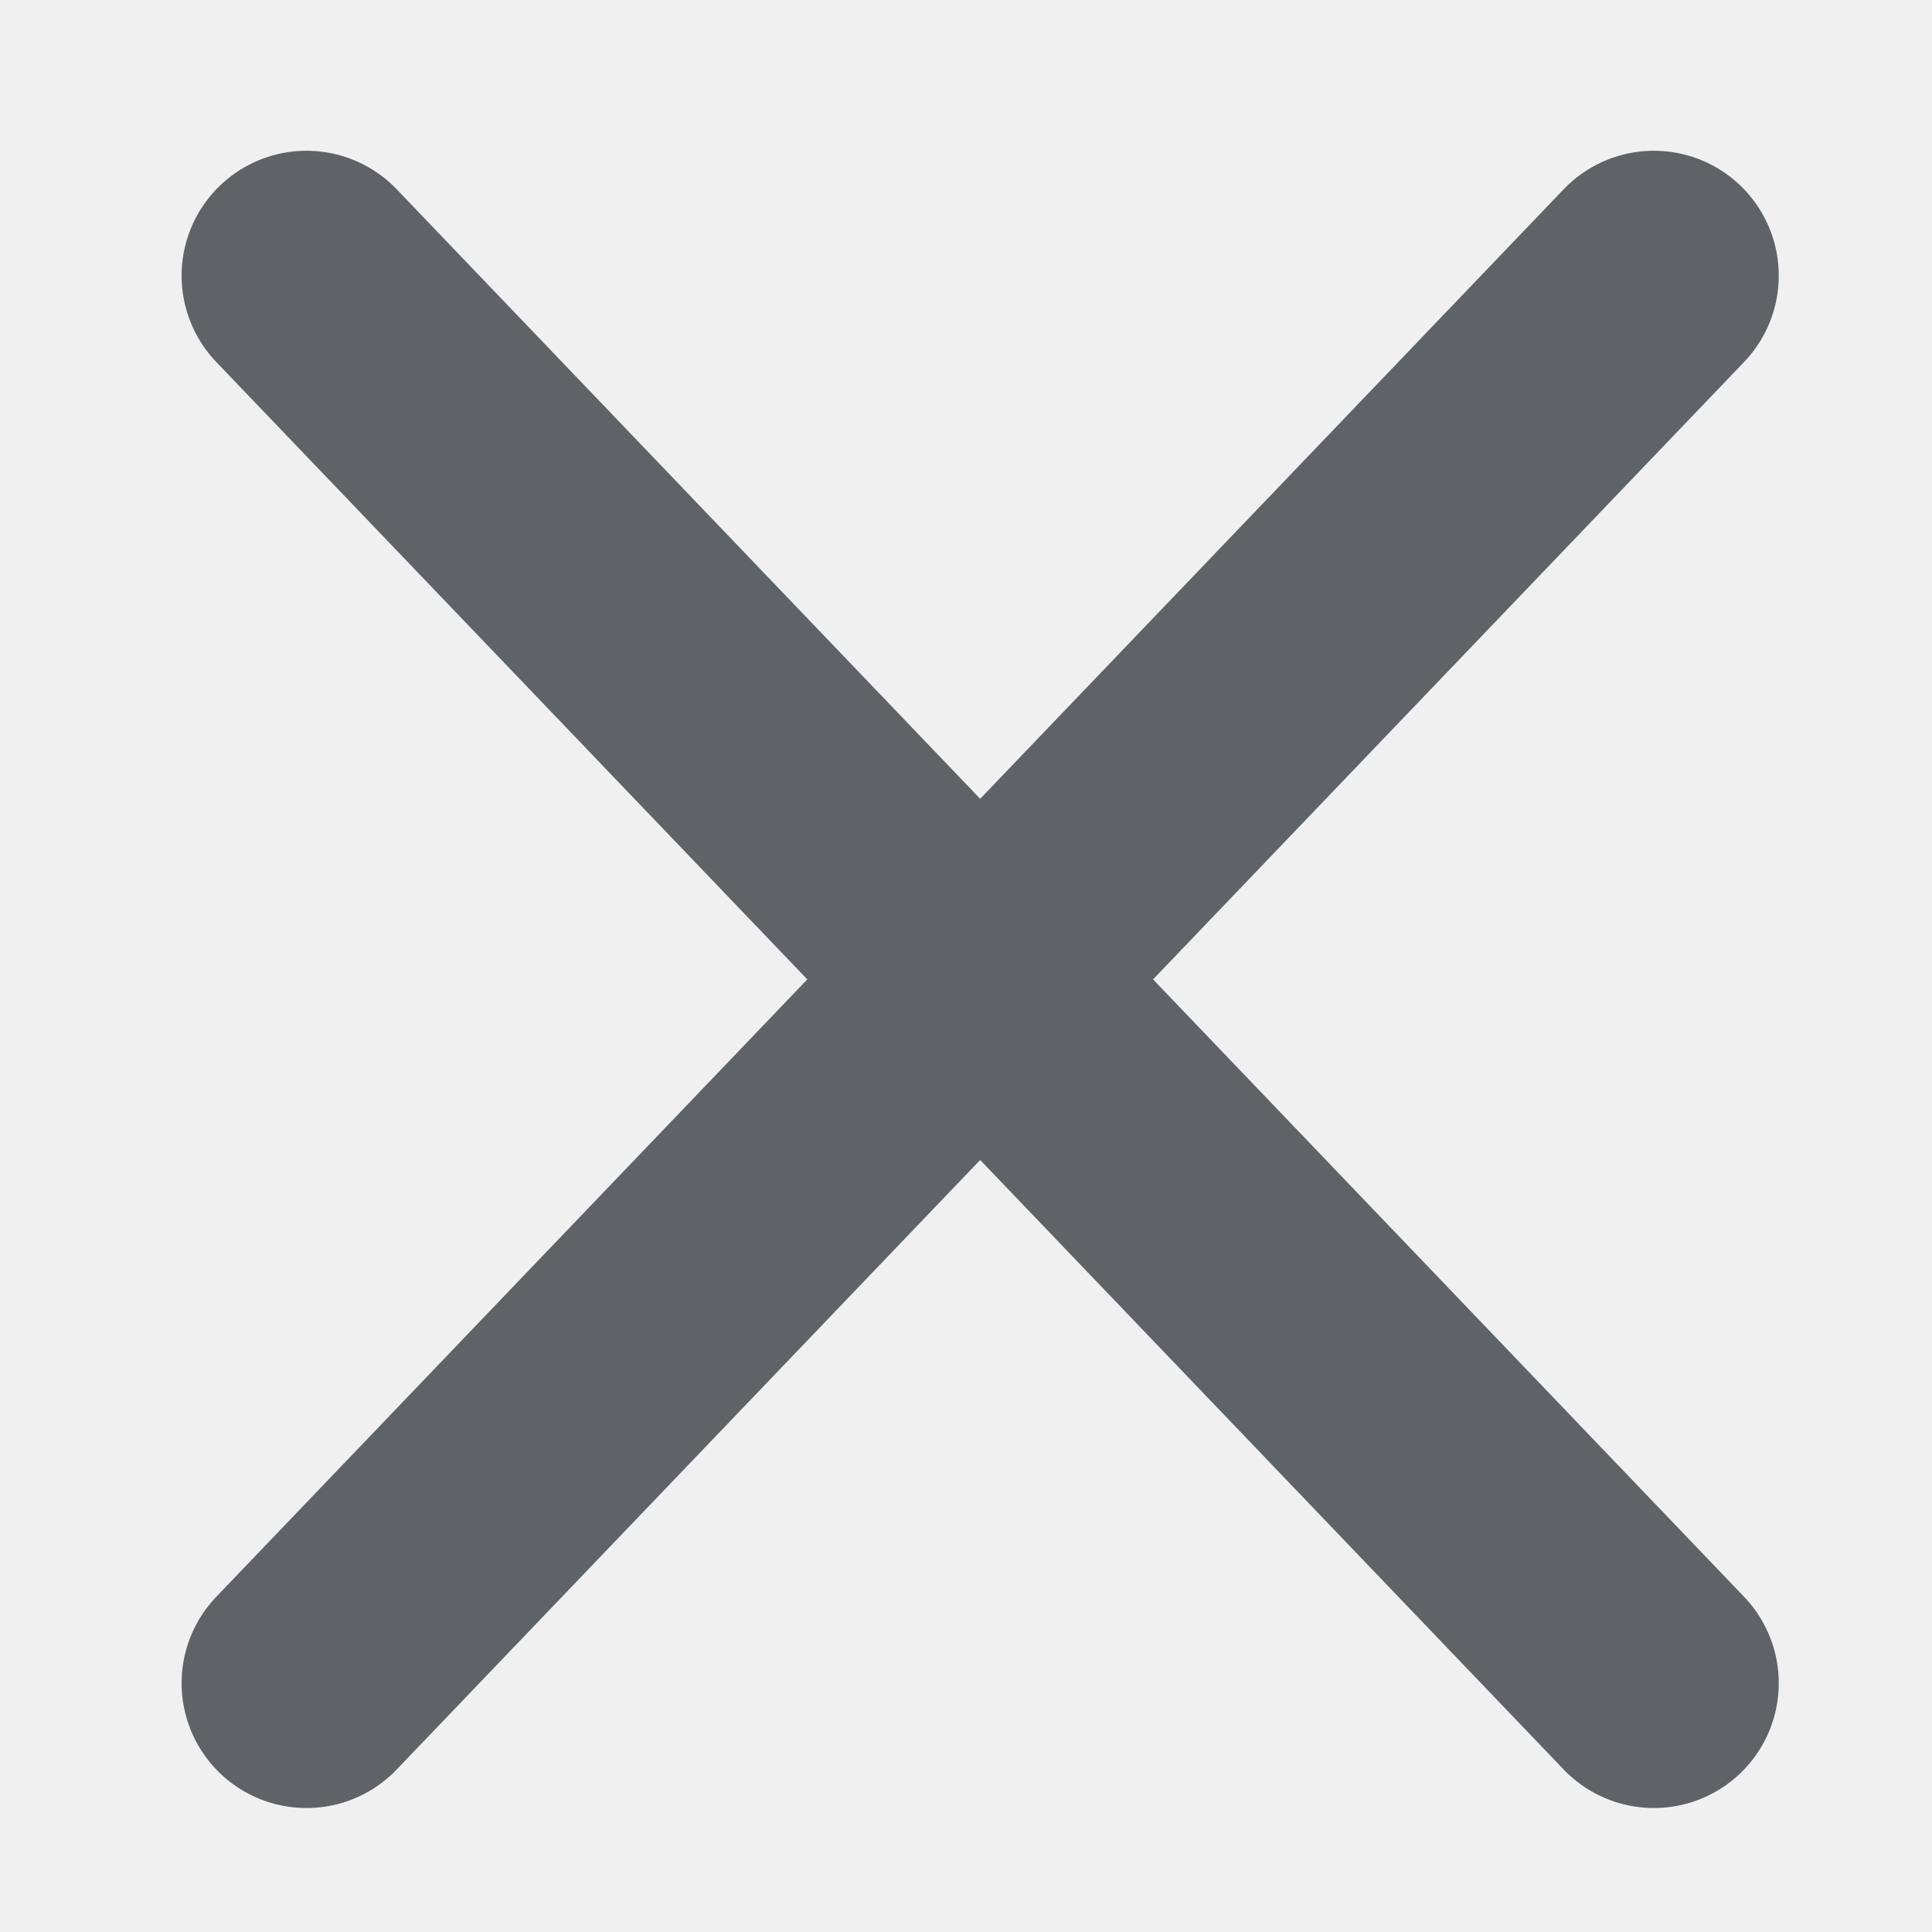
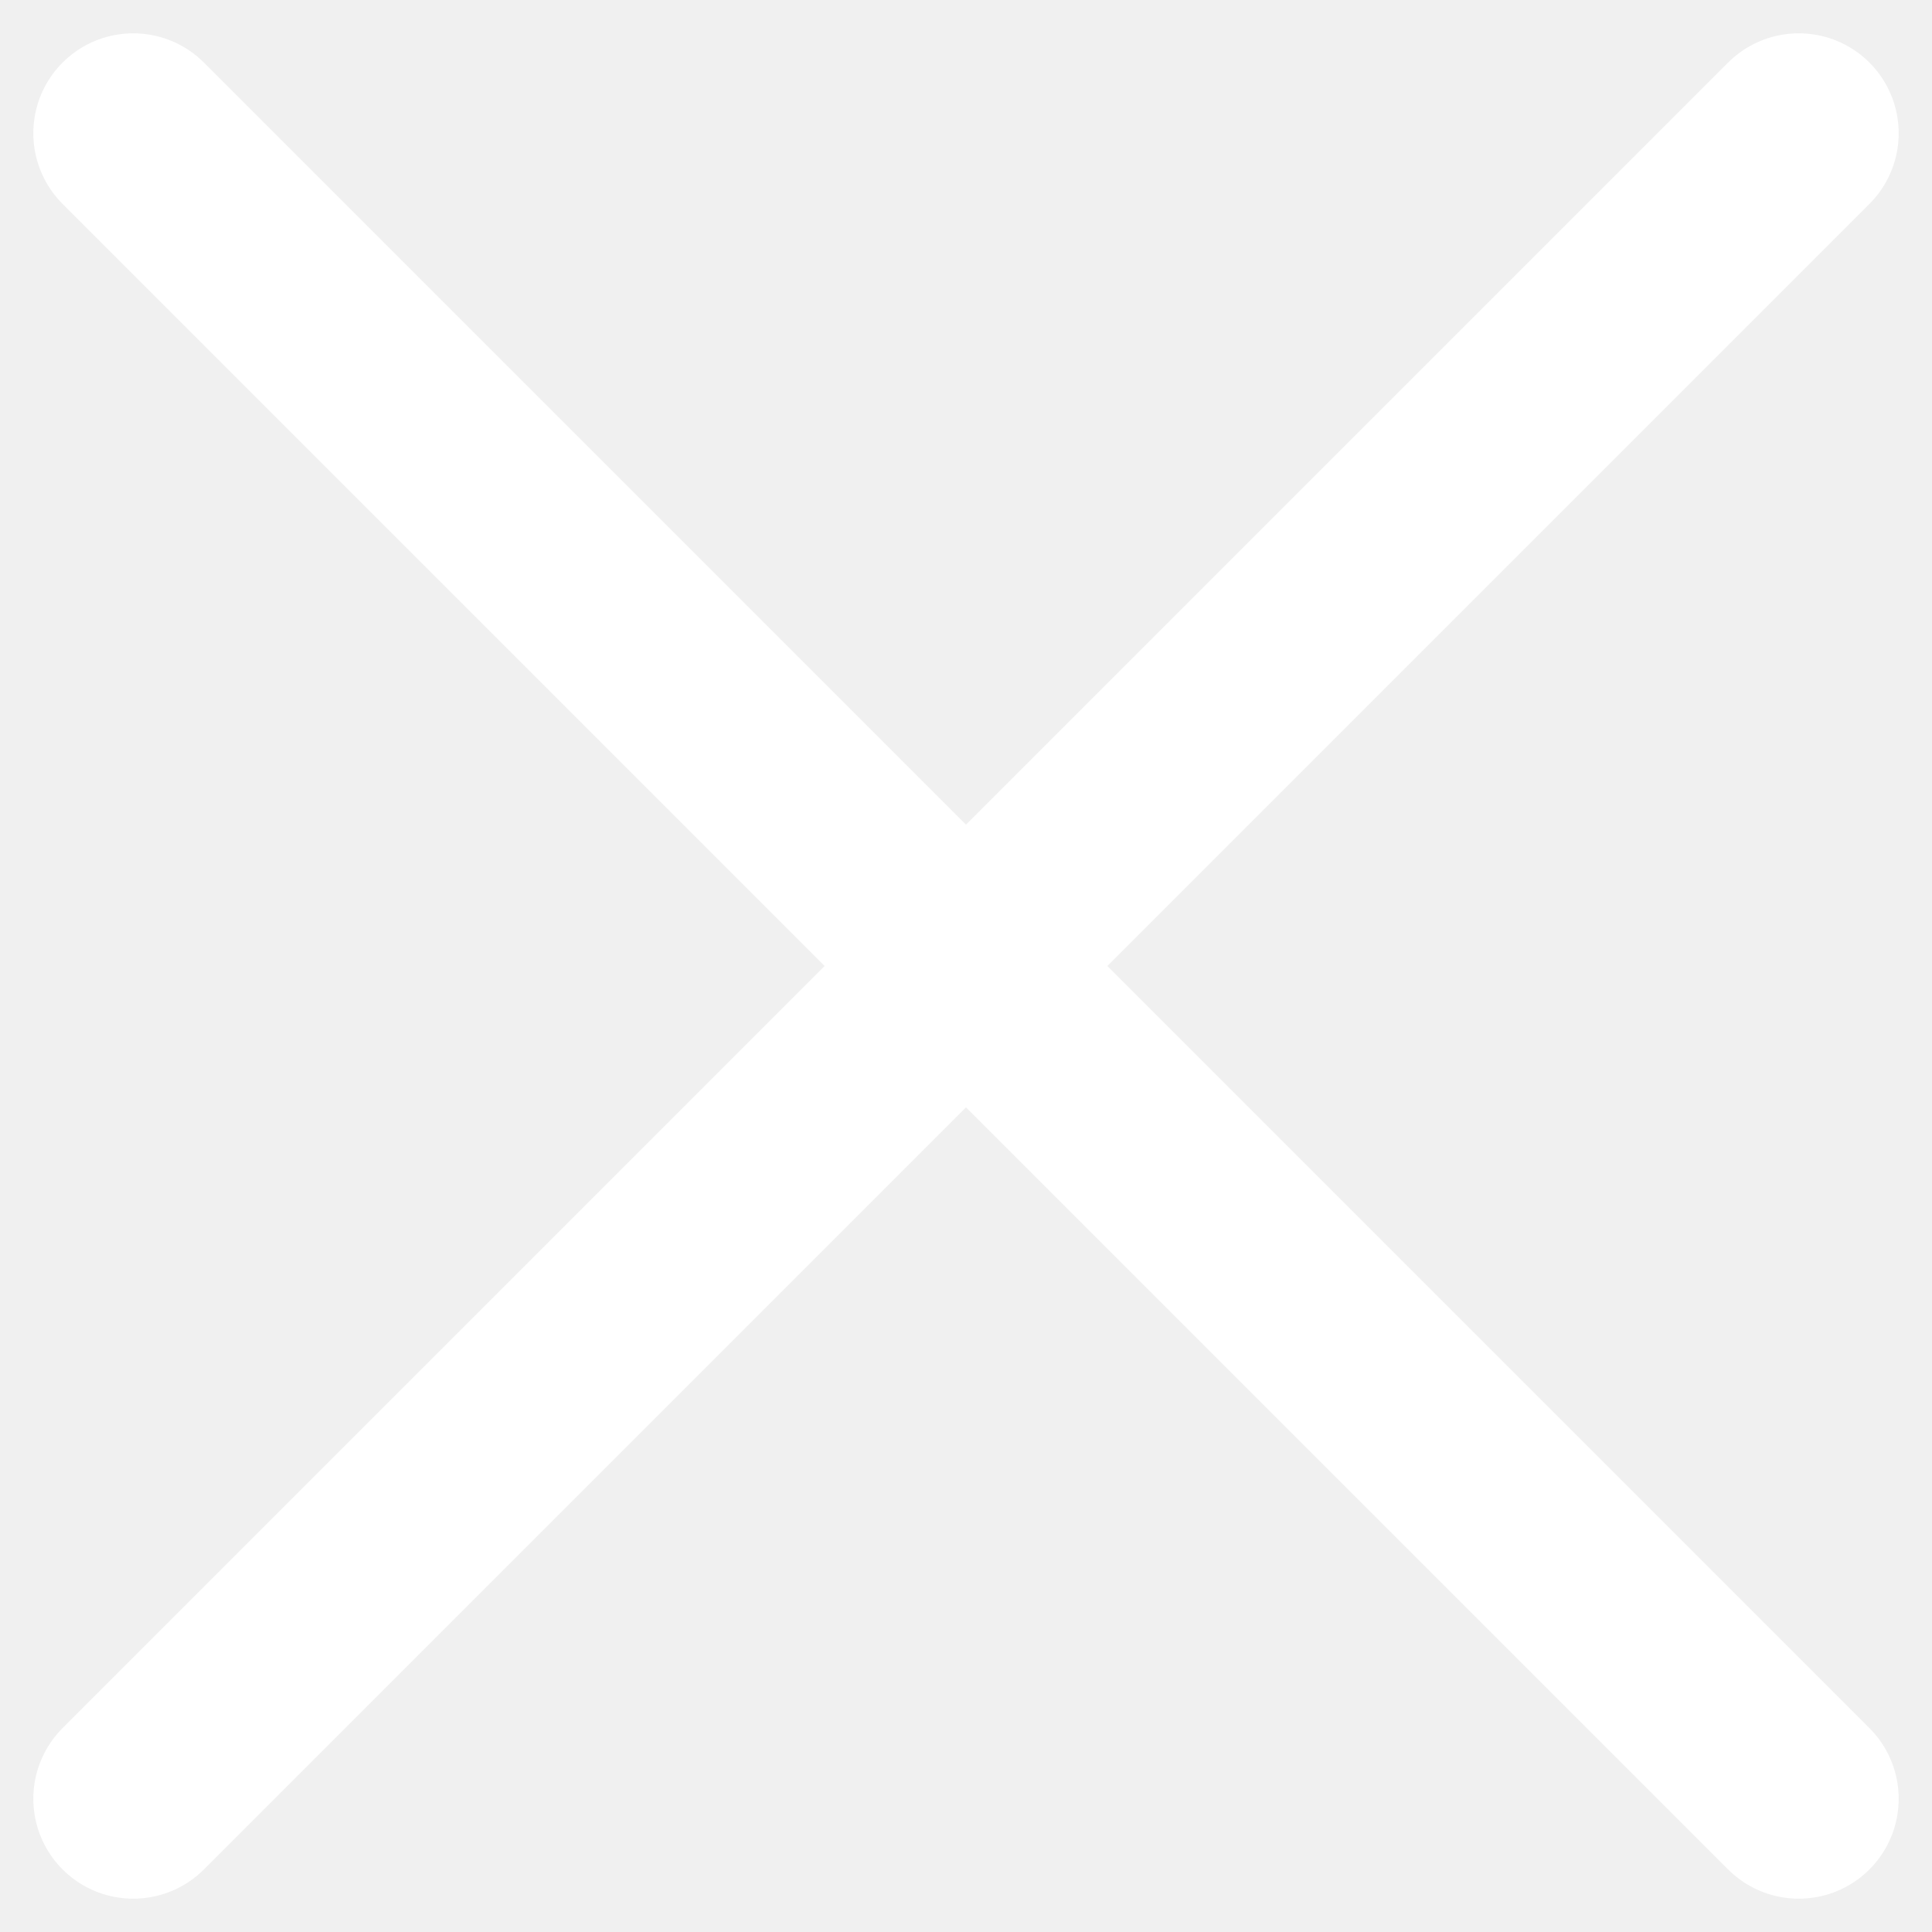
- <svg xmlns="http://www.w3.org/2000/svg" version="1.1" id="svg2" height="25" width="25">
-   <defs id="defs13" />
-   <g transform="translate(3.966102,3.567797)" id="imagebot_2" label="Layer 1">
-     <path stroke-miterlimit="4" d="M -2.5783352e-4,-0.001 17.435,18.212" id="imagebot_5" style="opacity:1;fill:#5f6368;stroke:#5f6368;stroke-width:3.232;stroke-linecap:round;stroke-miterlimit:4;fill-opacity:1;stroke-opacity:1" />
-     <path stroke-miterlimit="4" d="M -2.5783352e-4,18.212 17.435,-0.001" id="imagebot_4" style="opacity:1;fill:#5f6368;stroke:#5f6368;stroke-width:3.232;stroke-linecap:round;stroke-miterlimit:4;fill-opacity:1;stroke-opacity:1" />
-   </g>
+ <svg xmlns="http://www.w3.org/2000/svg" width="29" height="29" viewBox="0 0 29 29" fill="none">
+   <path d="M27 2L2 27" stroke="white" stroke-width="3" stroke-linecap="round" stroke-linejoin="round" />
+   <path d="M2 2L27 27" stroke="white" stroke-width="3" stroke-linecap="round" stroke-linejoin="round" />
</svg>
